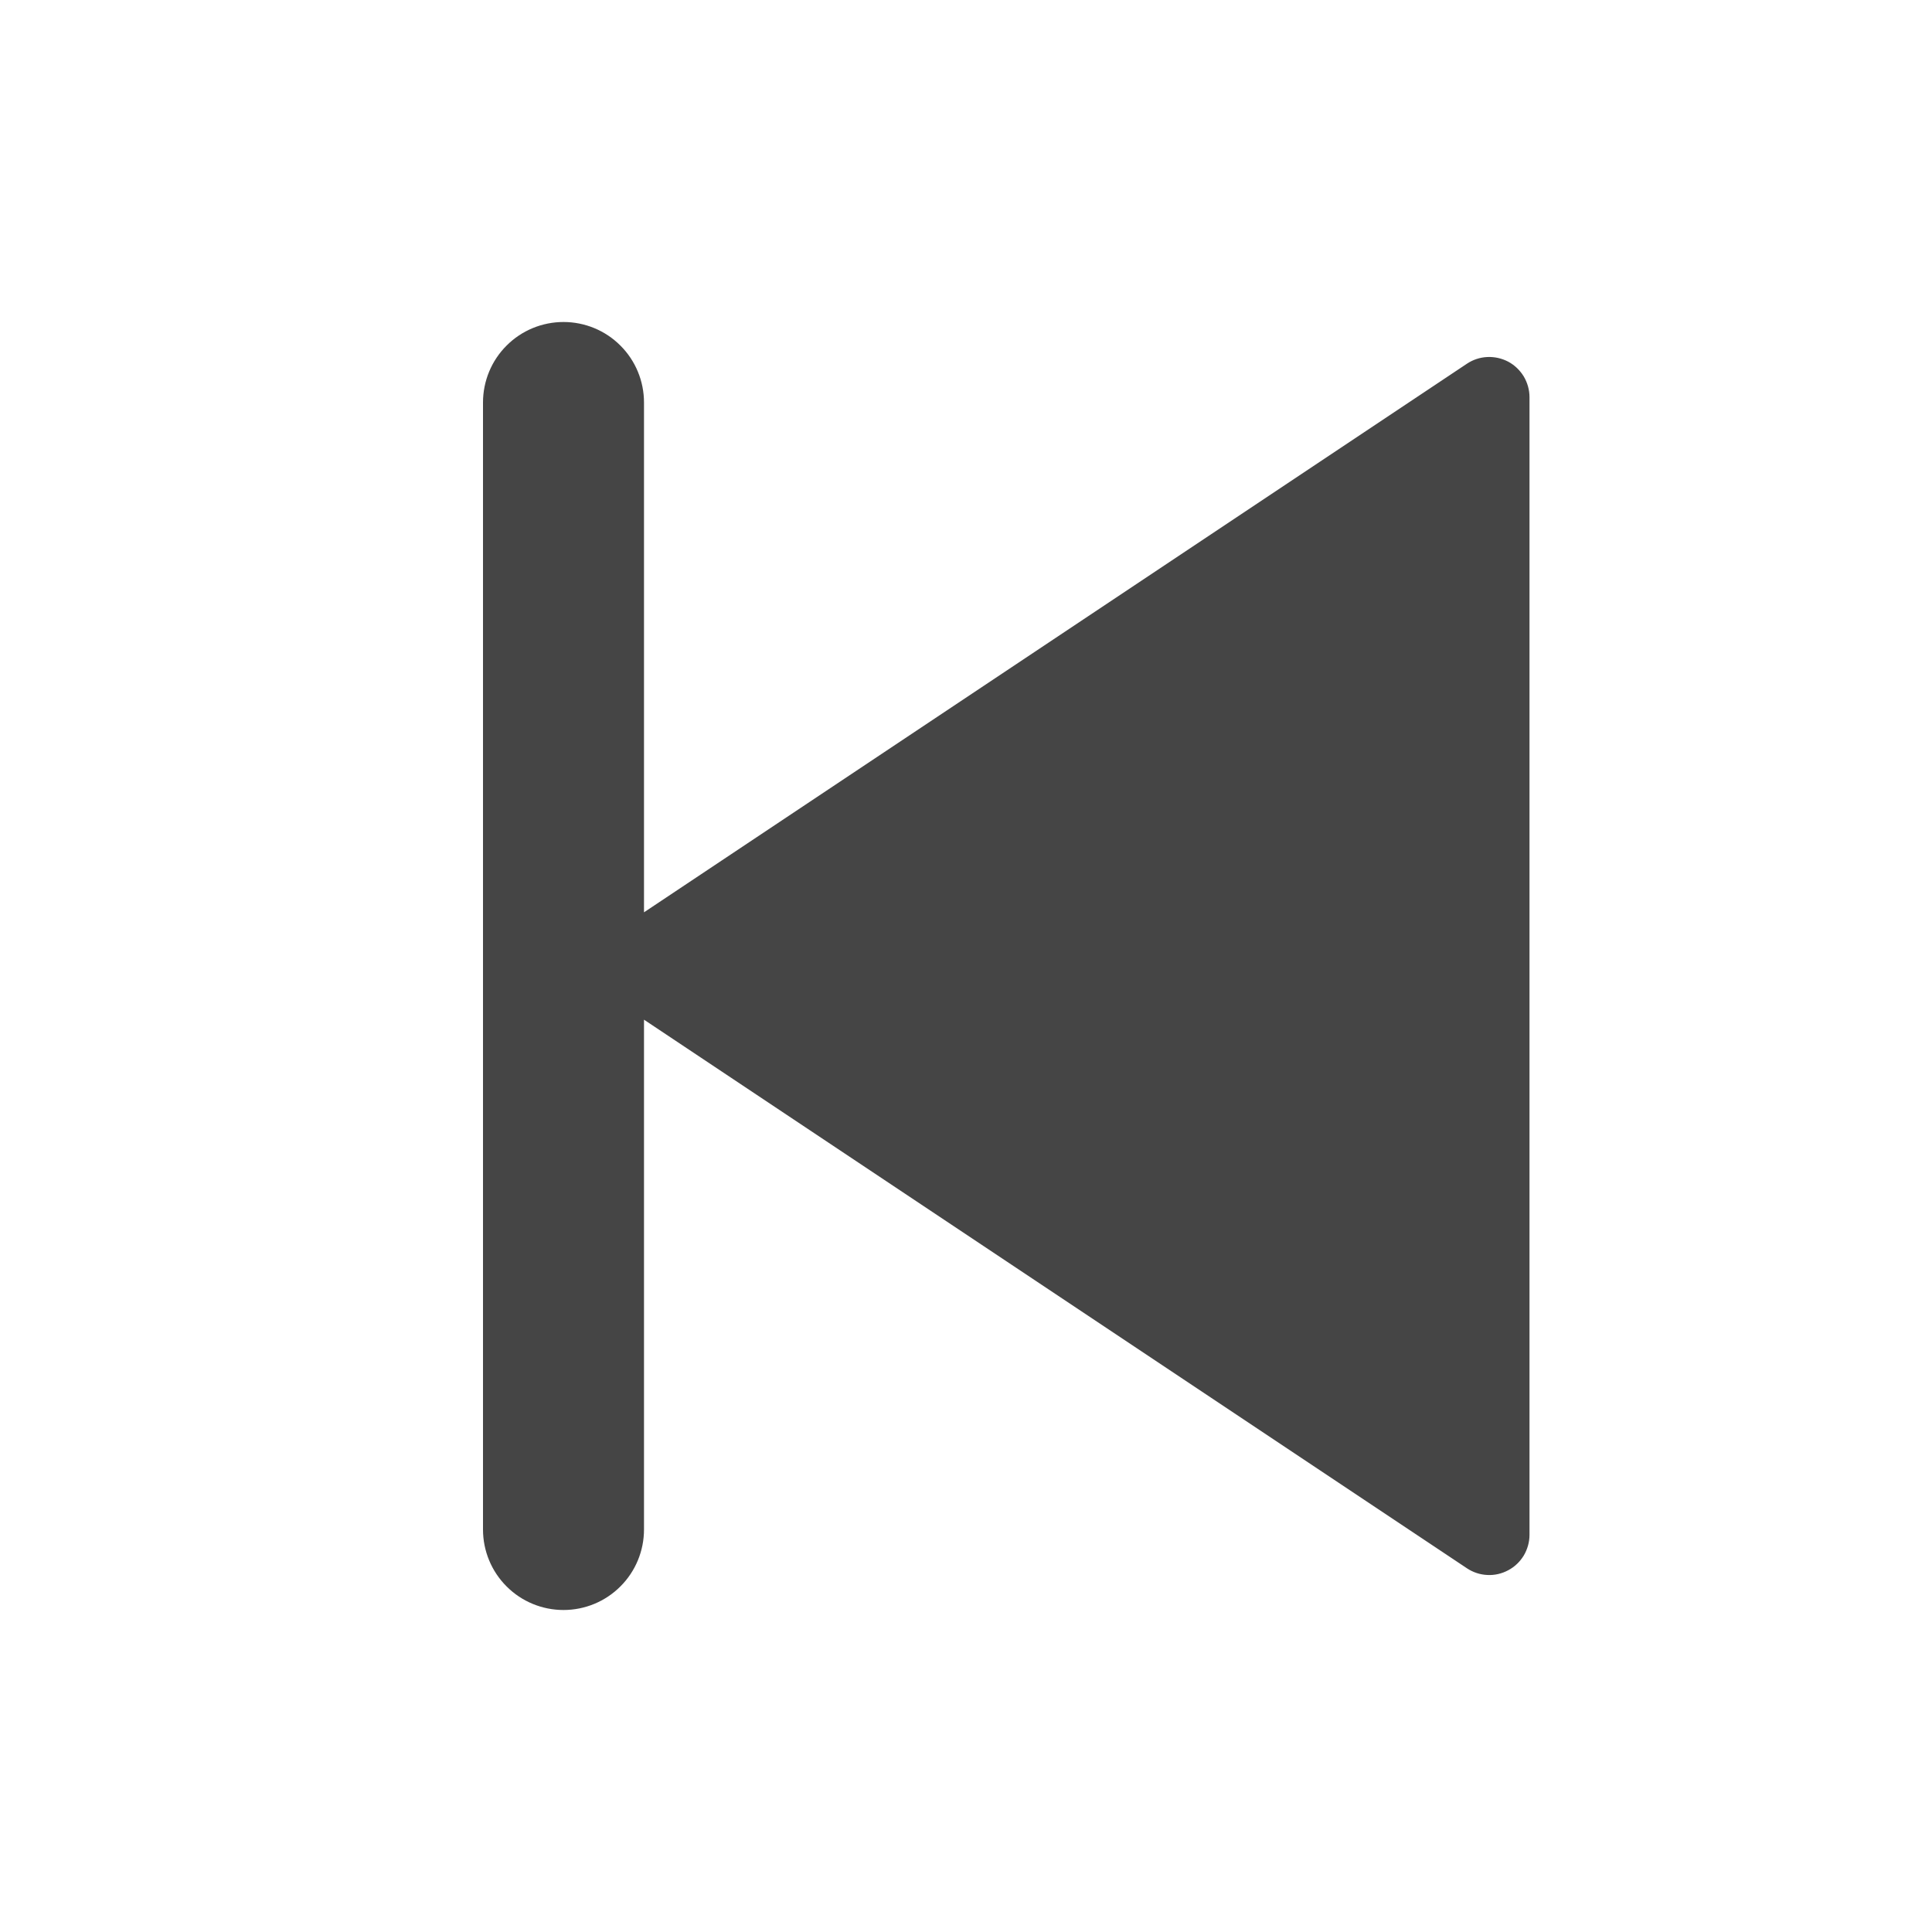
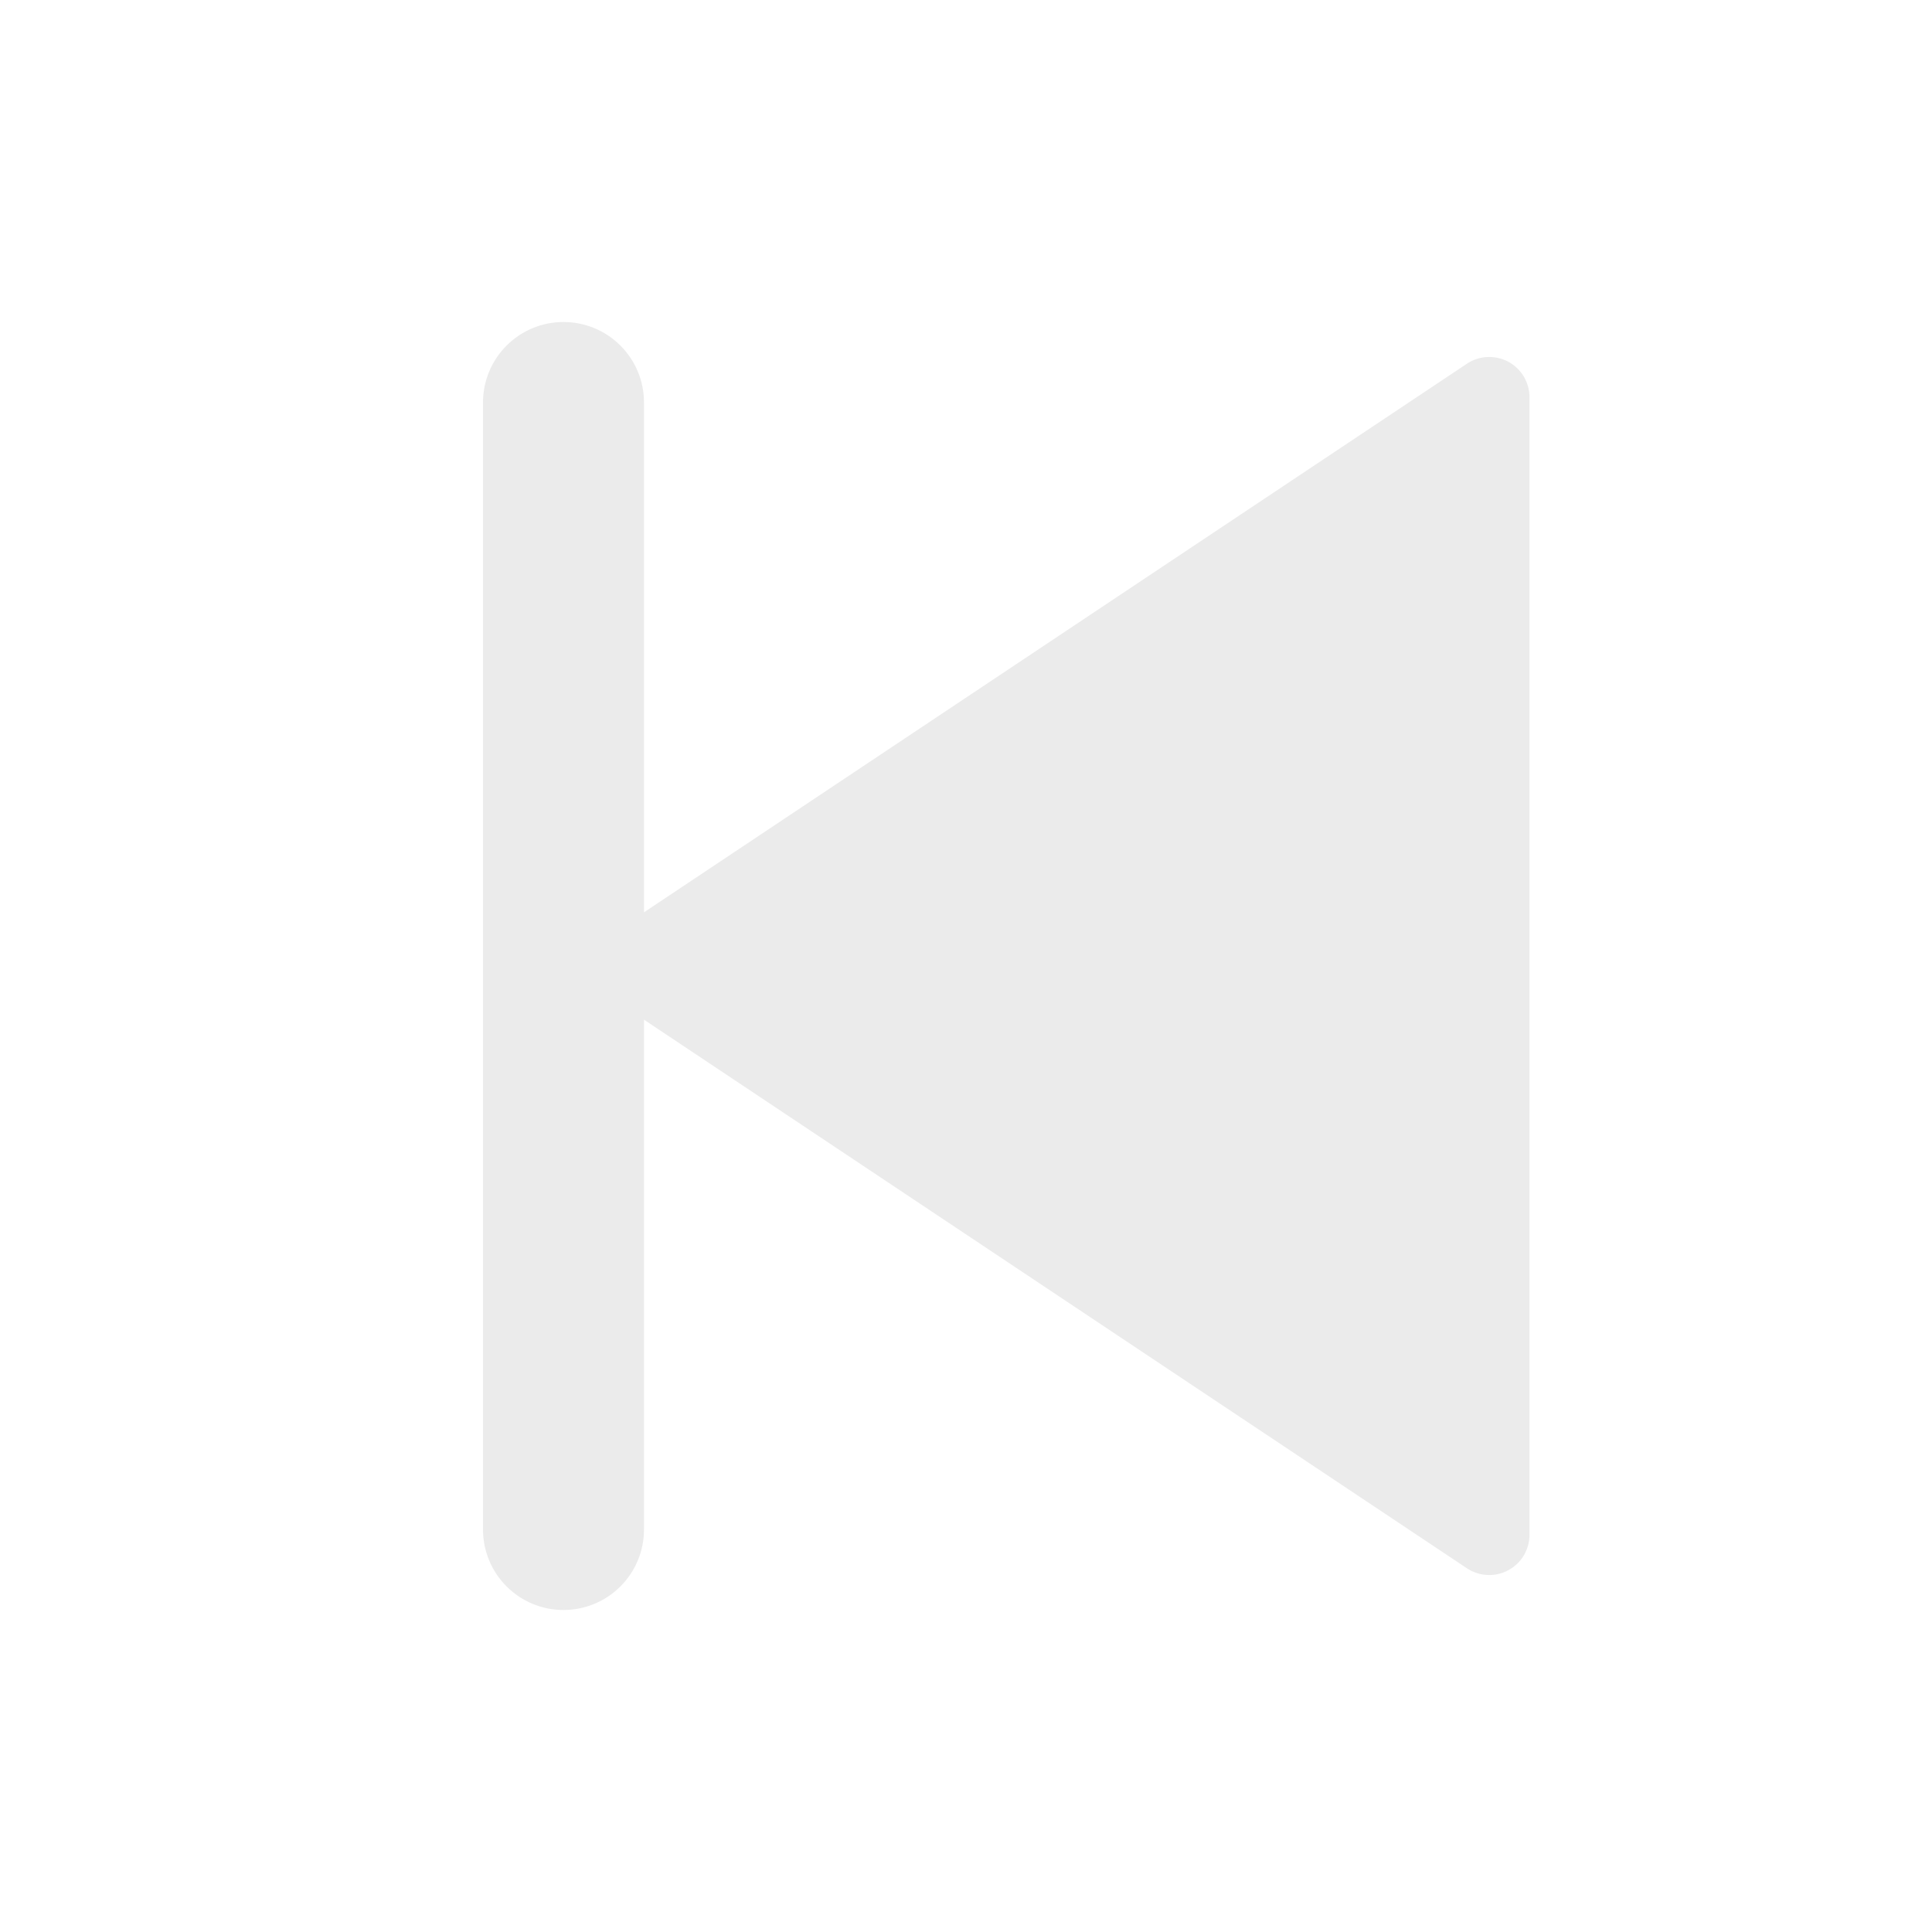
<svg xmlns="http://www.w3.org/2000/svg" width="24" height="24" viewBox="0 0 24 24" fill="none">
-   <path d="M8 11.333L18.223 4.518C18.298 4.468 18.386 4.439 18.476 4.435C18.566 4.431 18.656 4.451 18.736 4.493C18.816 4.536 18.882 4.6 18.929 4.677C18.975 4.755 19 4.844 19 4.934V19.066C19 19.156 18.975 19.245 18.929 19.323C18.882 19.4 18.816 19.464 18.736 19.506C18.656 19.549 18.566 19.57 18.476 19.565C18.386 19.561 18.298 19.532 18.223 19.482L8 12.667V19C8 19.265 7.895 19.52 7.707 19.707C7.52 19.895 7.265 20 7 20C6.735 20 6.48 19.895 6.293 19.707C6.105 19.52 6 19.265 6 19V5C6 4.735 6.105 4.48 6.293 4.293C6.48 4.105 6.735 4 7 4C7.265 4 7.52 4.105 7.707 4.293C7.895 4.48 8 4.735 8 5V11.333Z" fill="#454545" />
+   <path d="M8 11.333L18.223 4.518C18.298 4.468 18.386 4.439 18.476 4.435C18.566 4.431 18.656 4.451 18.736 4.493C18.816 4.536 18.882 4.6 18.929 4.677C18.975 4.755 19 4.844 19 4.934V19.066C19 19.156 18.975 19.245 18.929 19.323C18.882 19.4 18.816 19.464 18.736 19.506C18.656 19.549 18.566 19.57 18.476 19.565C18.386 19.561 18.298 19.532 18.223 19.482L8 12.667V19C8 19.265 7.895 19.52 7.707 19.707C7.52 19.895 7.265 20 7 20C6.735 20 6.48 19.895 6.293 19.707C6.105 19.52 6 19.265 6 19V5C6 4.735 6.105 4.48 6.293 4.293C6.48 4.105 6.735 4 7 4C7.265 4 7.52 4.105 7.707 4.293C7.895 4.48 8 4.735 8 5V11.333Z" fill="#EBEBEB" />
</svg>
